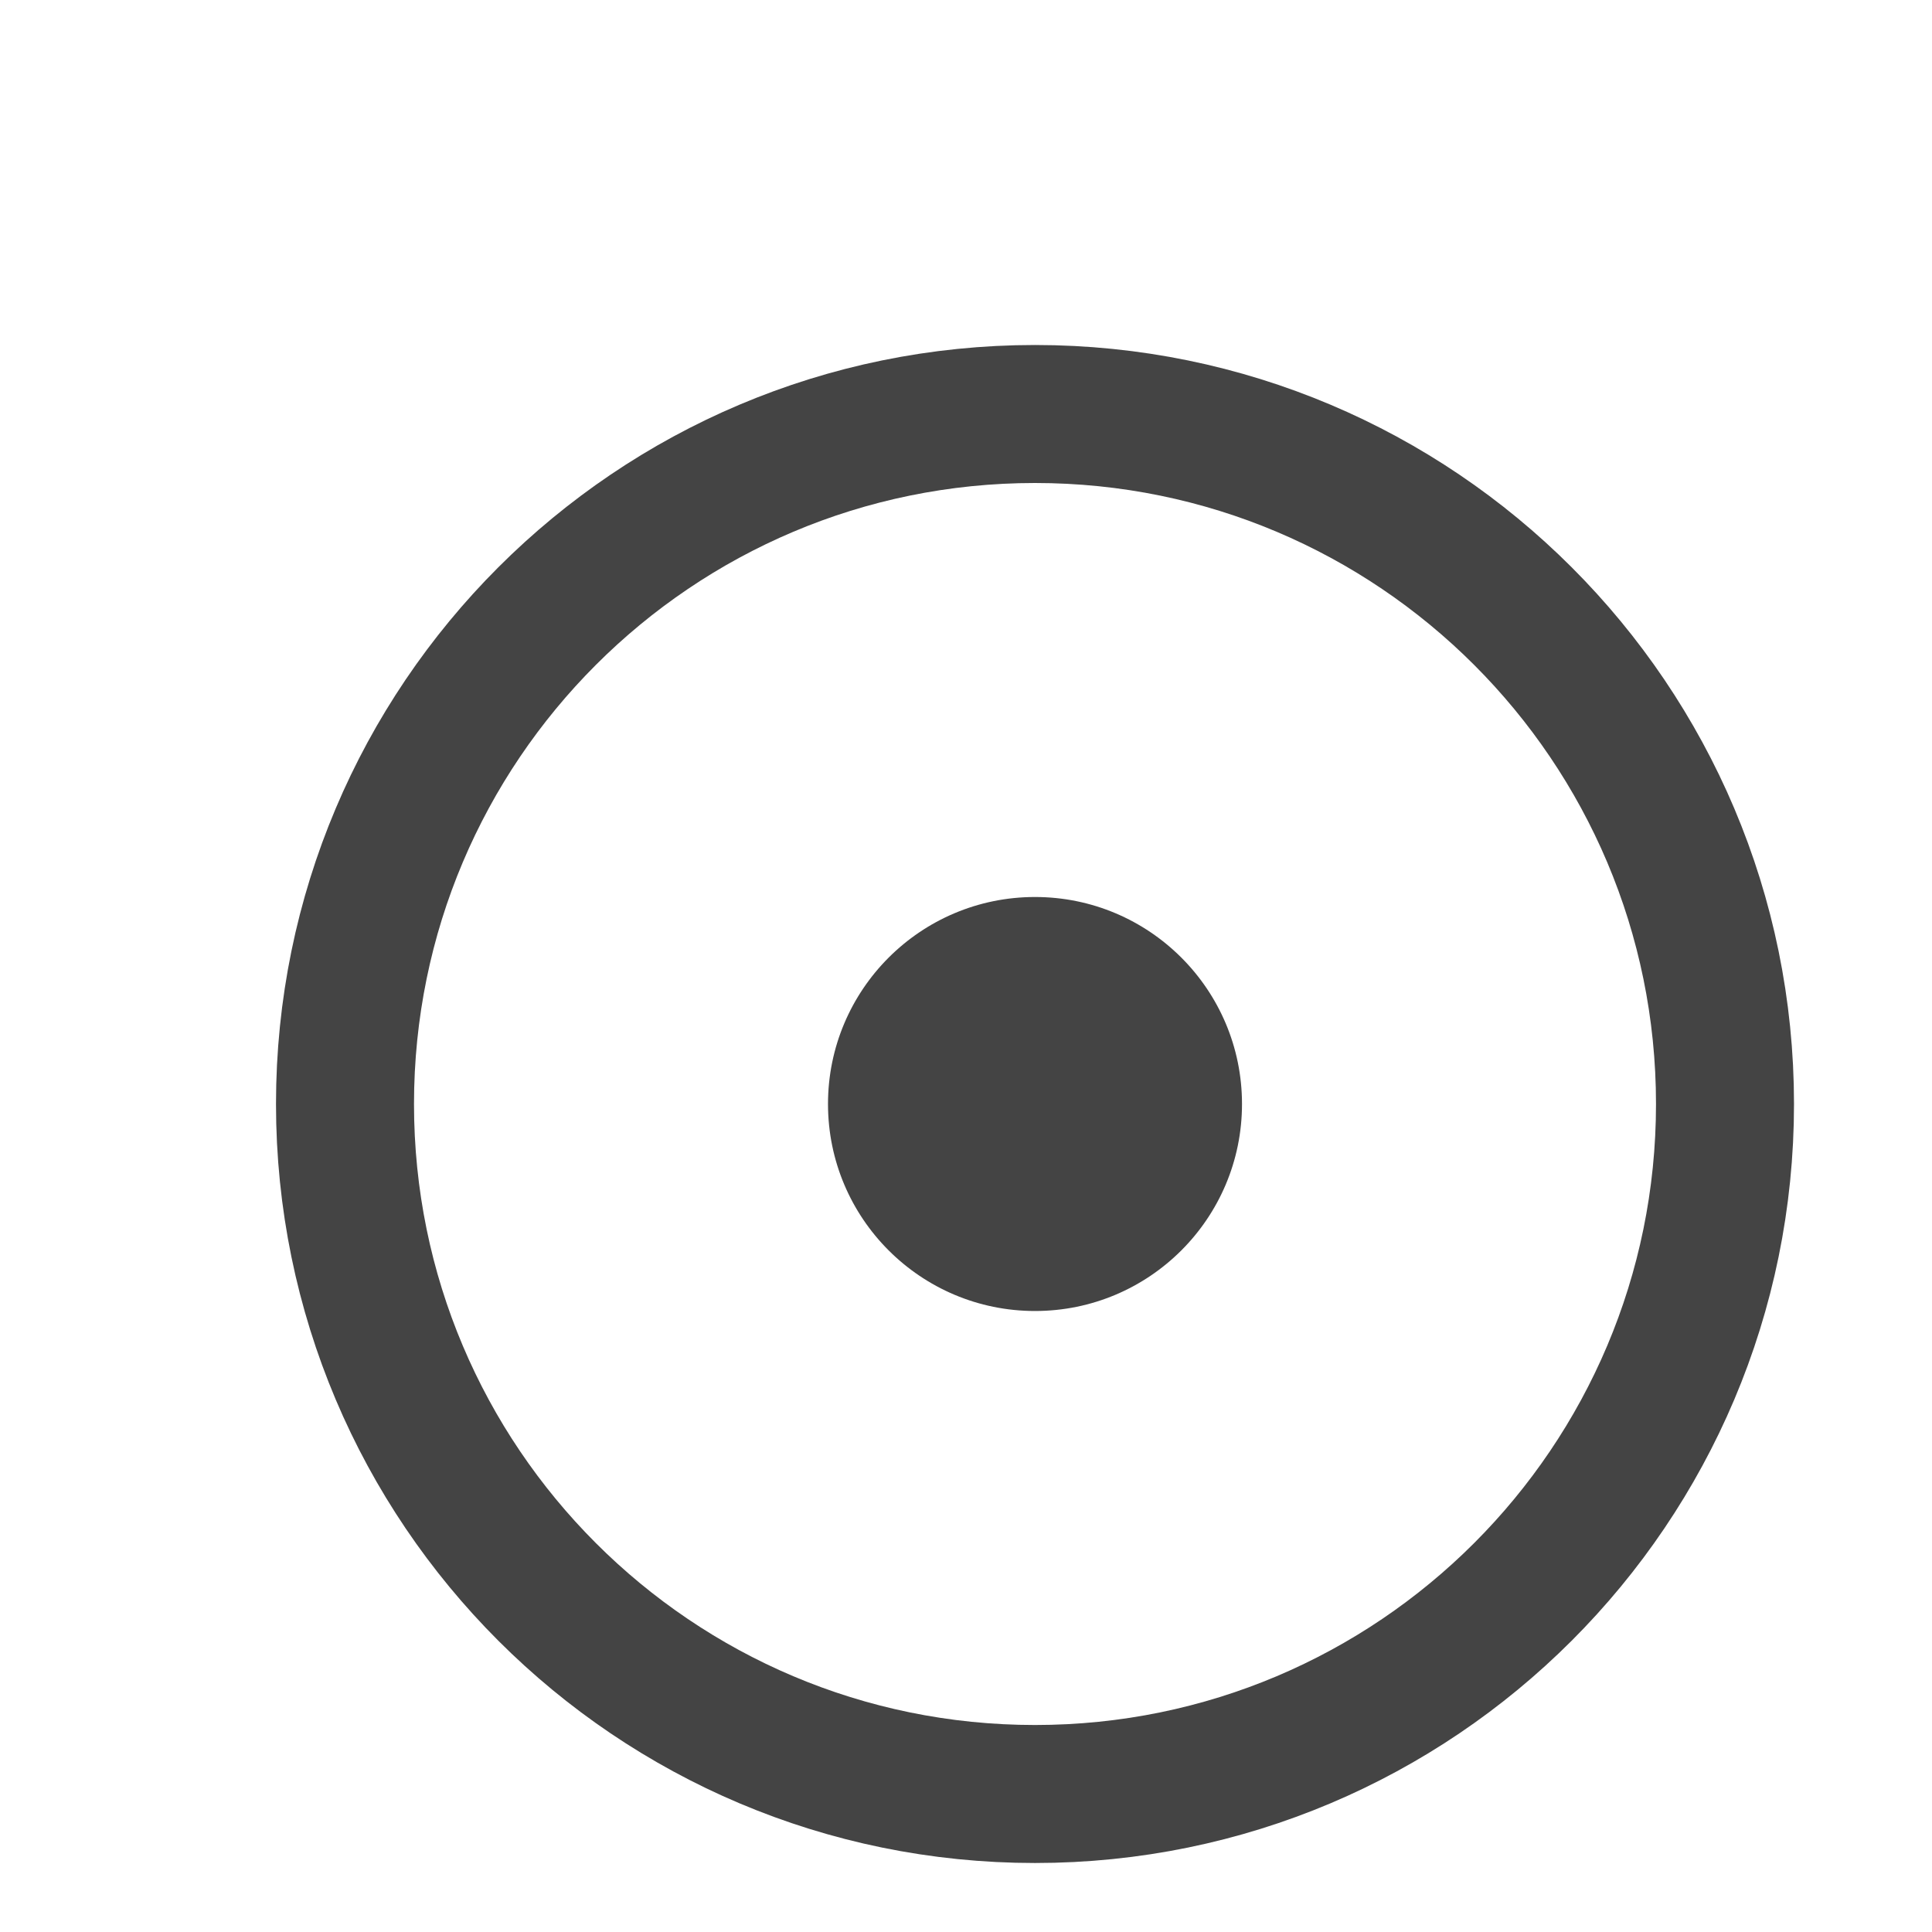
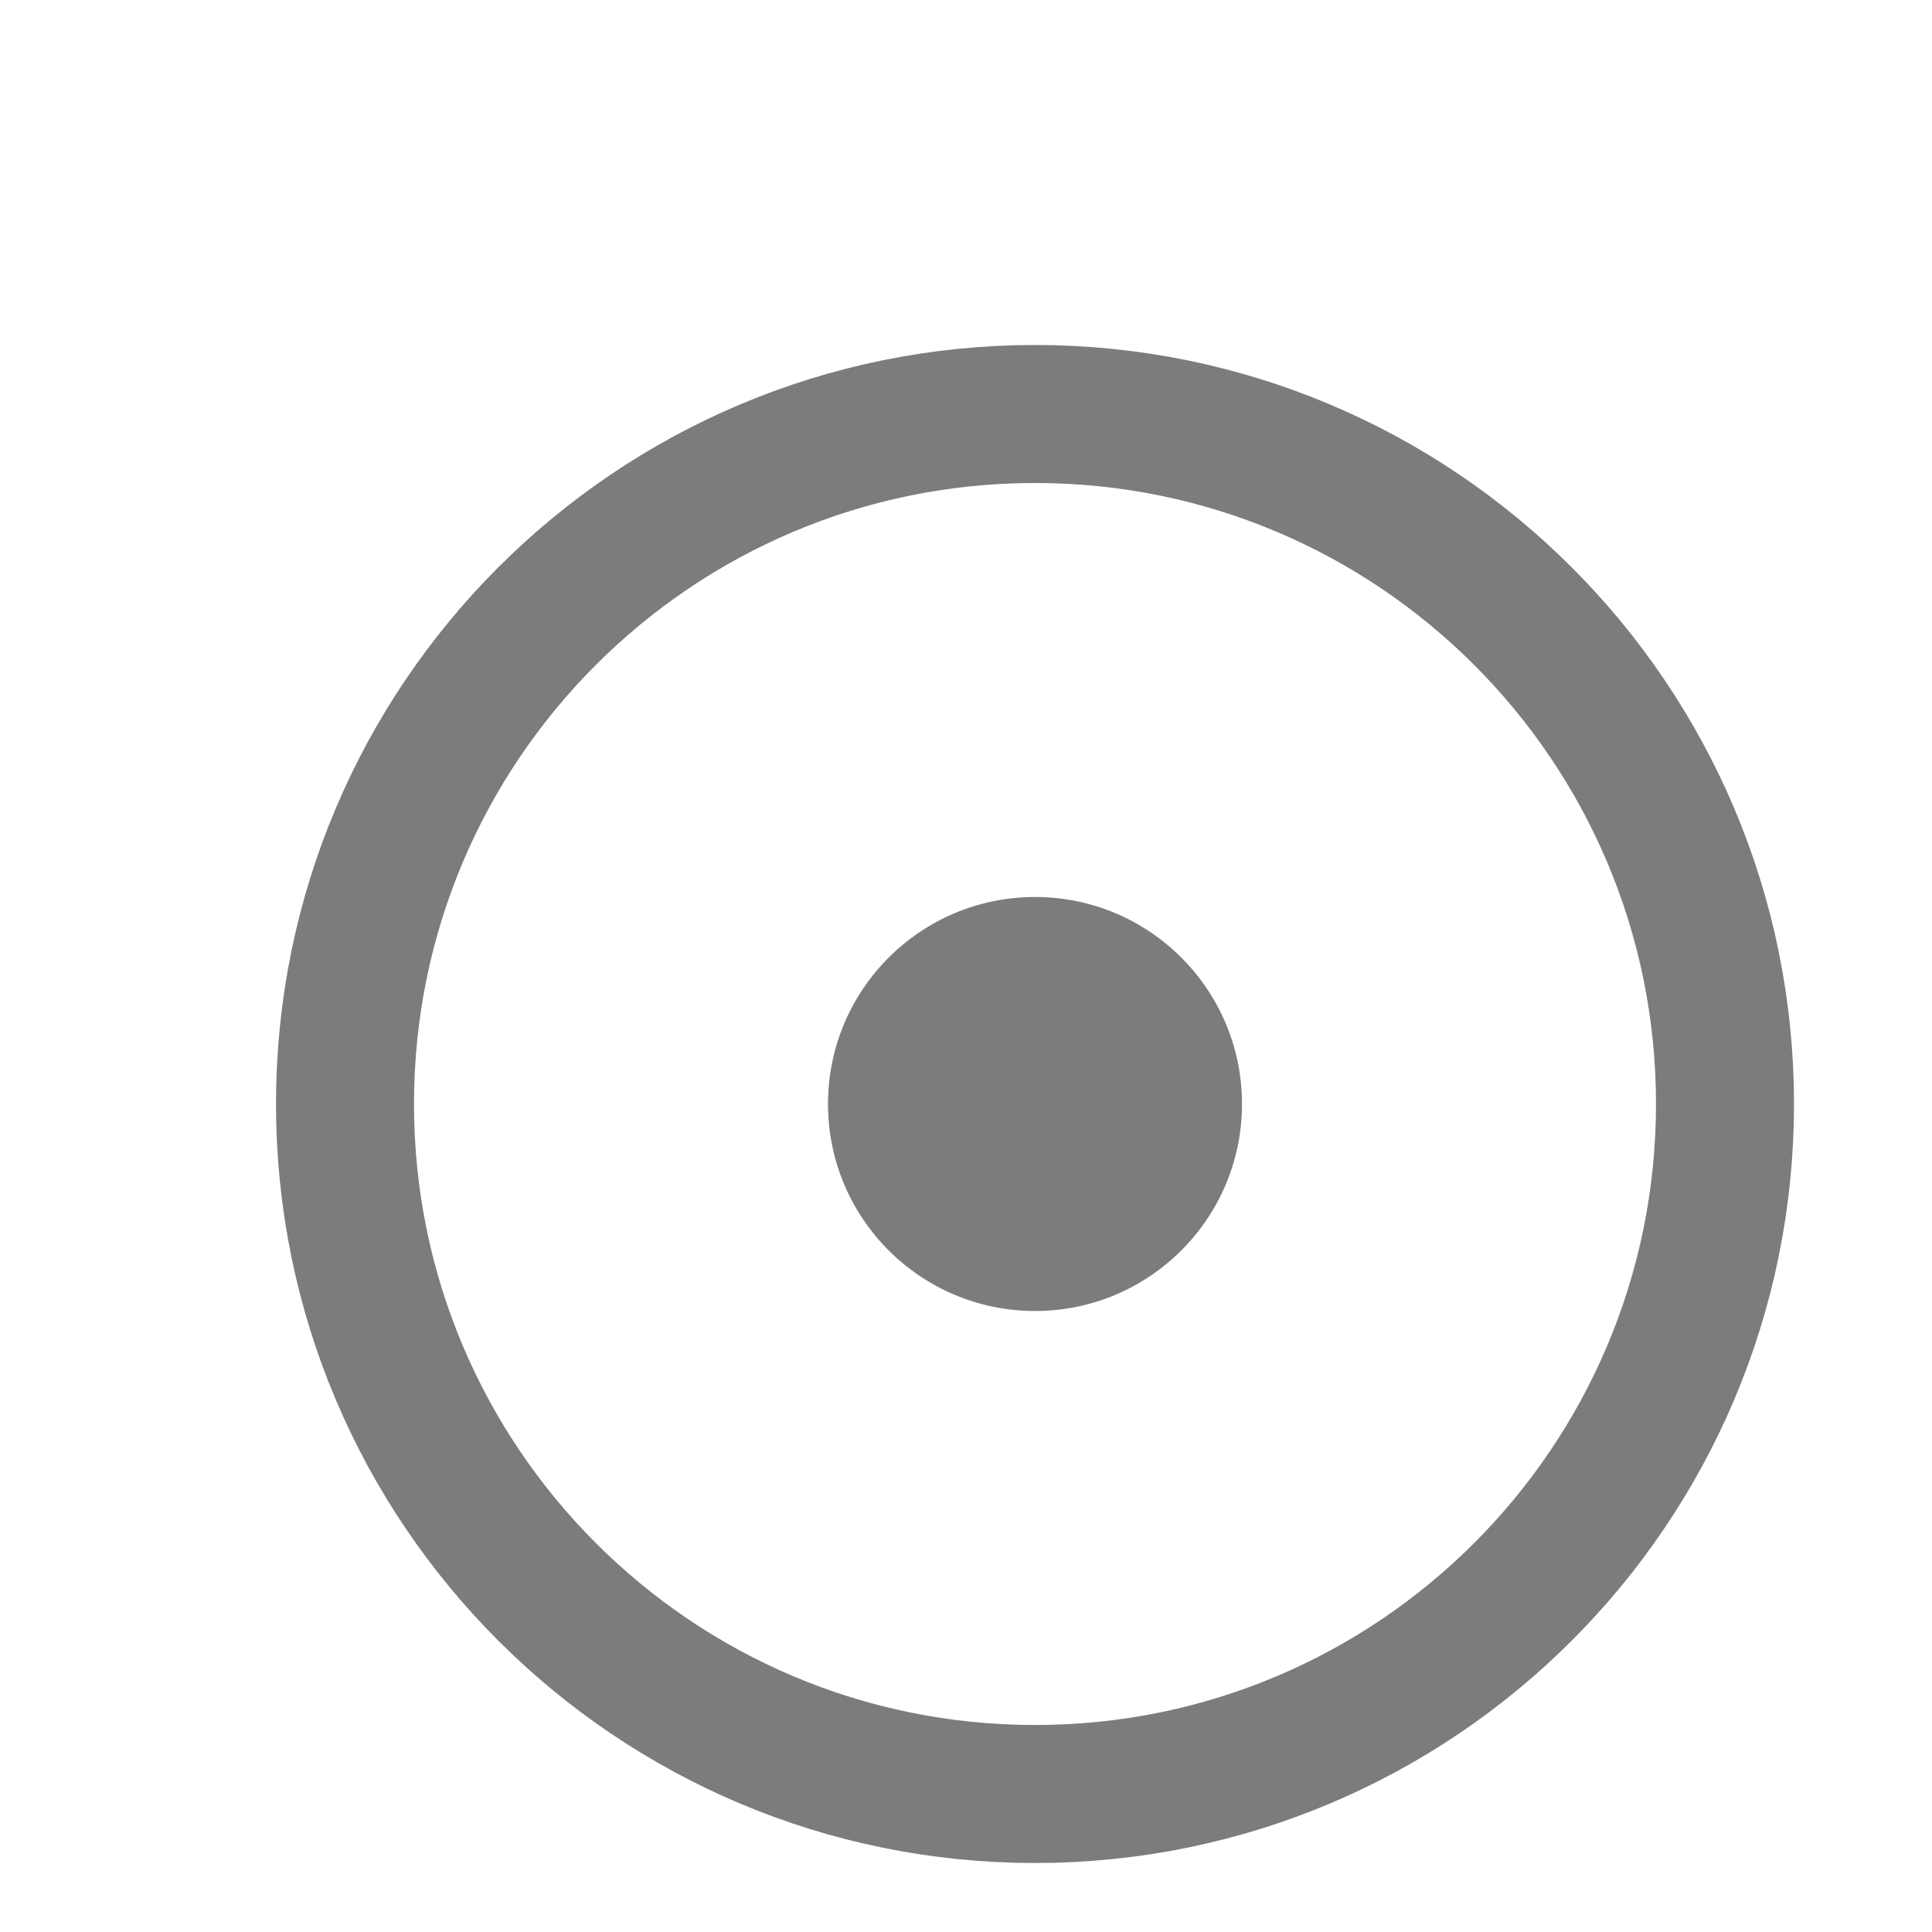
<svg xmlns="http://www.w3.org/2000/svg" width="28" height="28" viewBox="0 0 28 28" fill="none">
-   <circle cx="15" cy="16" r="10" stroke="#444444" stroke-width="2" />
-   <circle cx="15" cy="16" r="3" fill="#444444" />
+   <g opacity="0.7">
+     <circle cx="15" cy="16" r="10" stroke="#444444" stroke-width="2" />
+     <circle cx="15" cy="16" r="3" fill="#444444" />
+   </g>
</svg>
